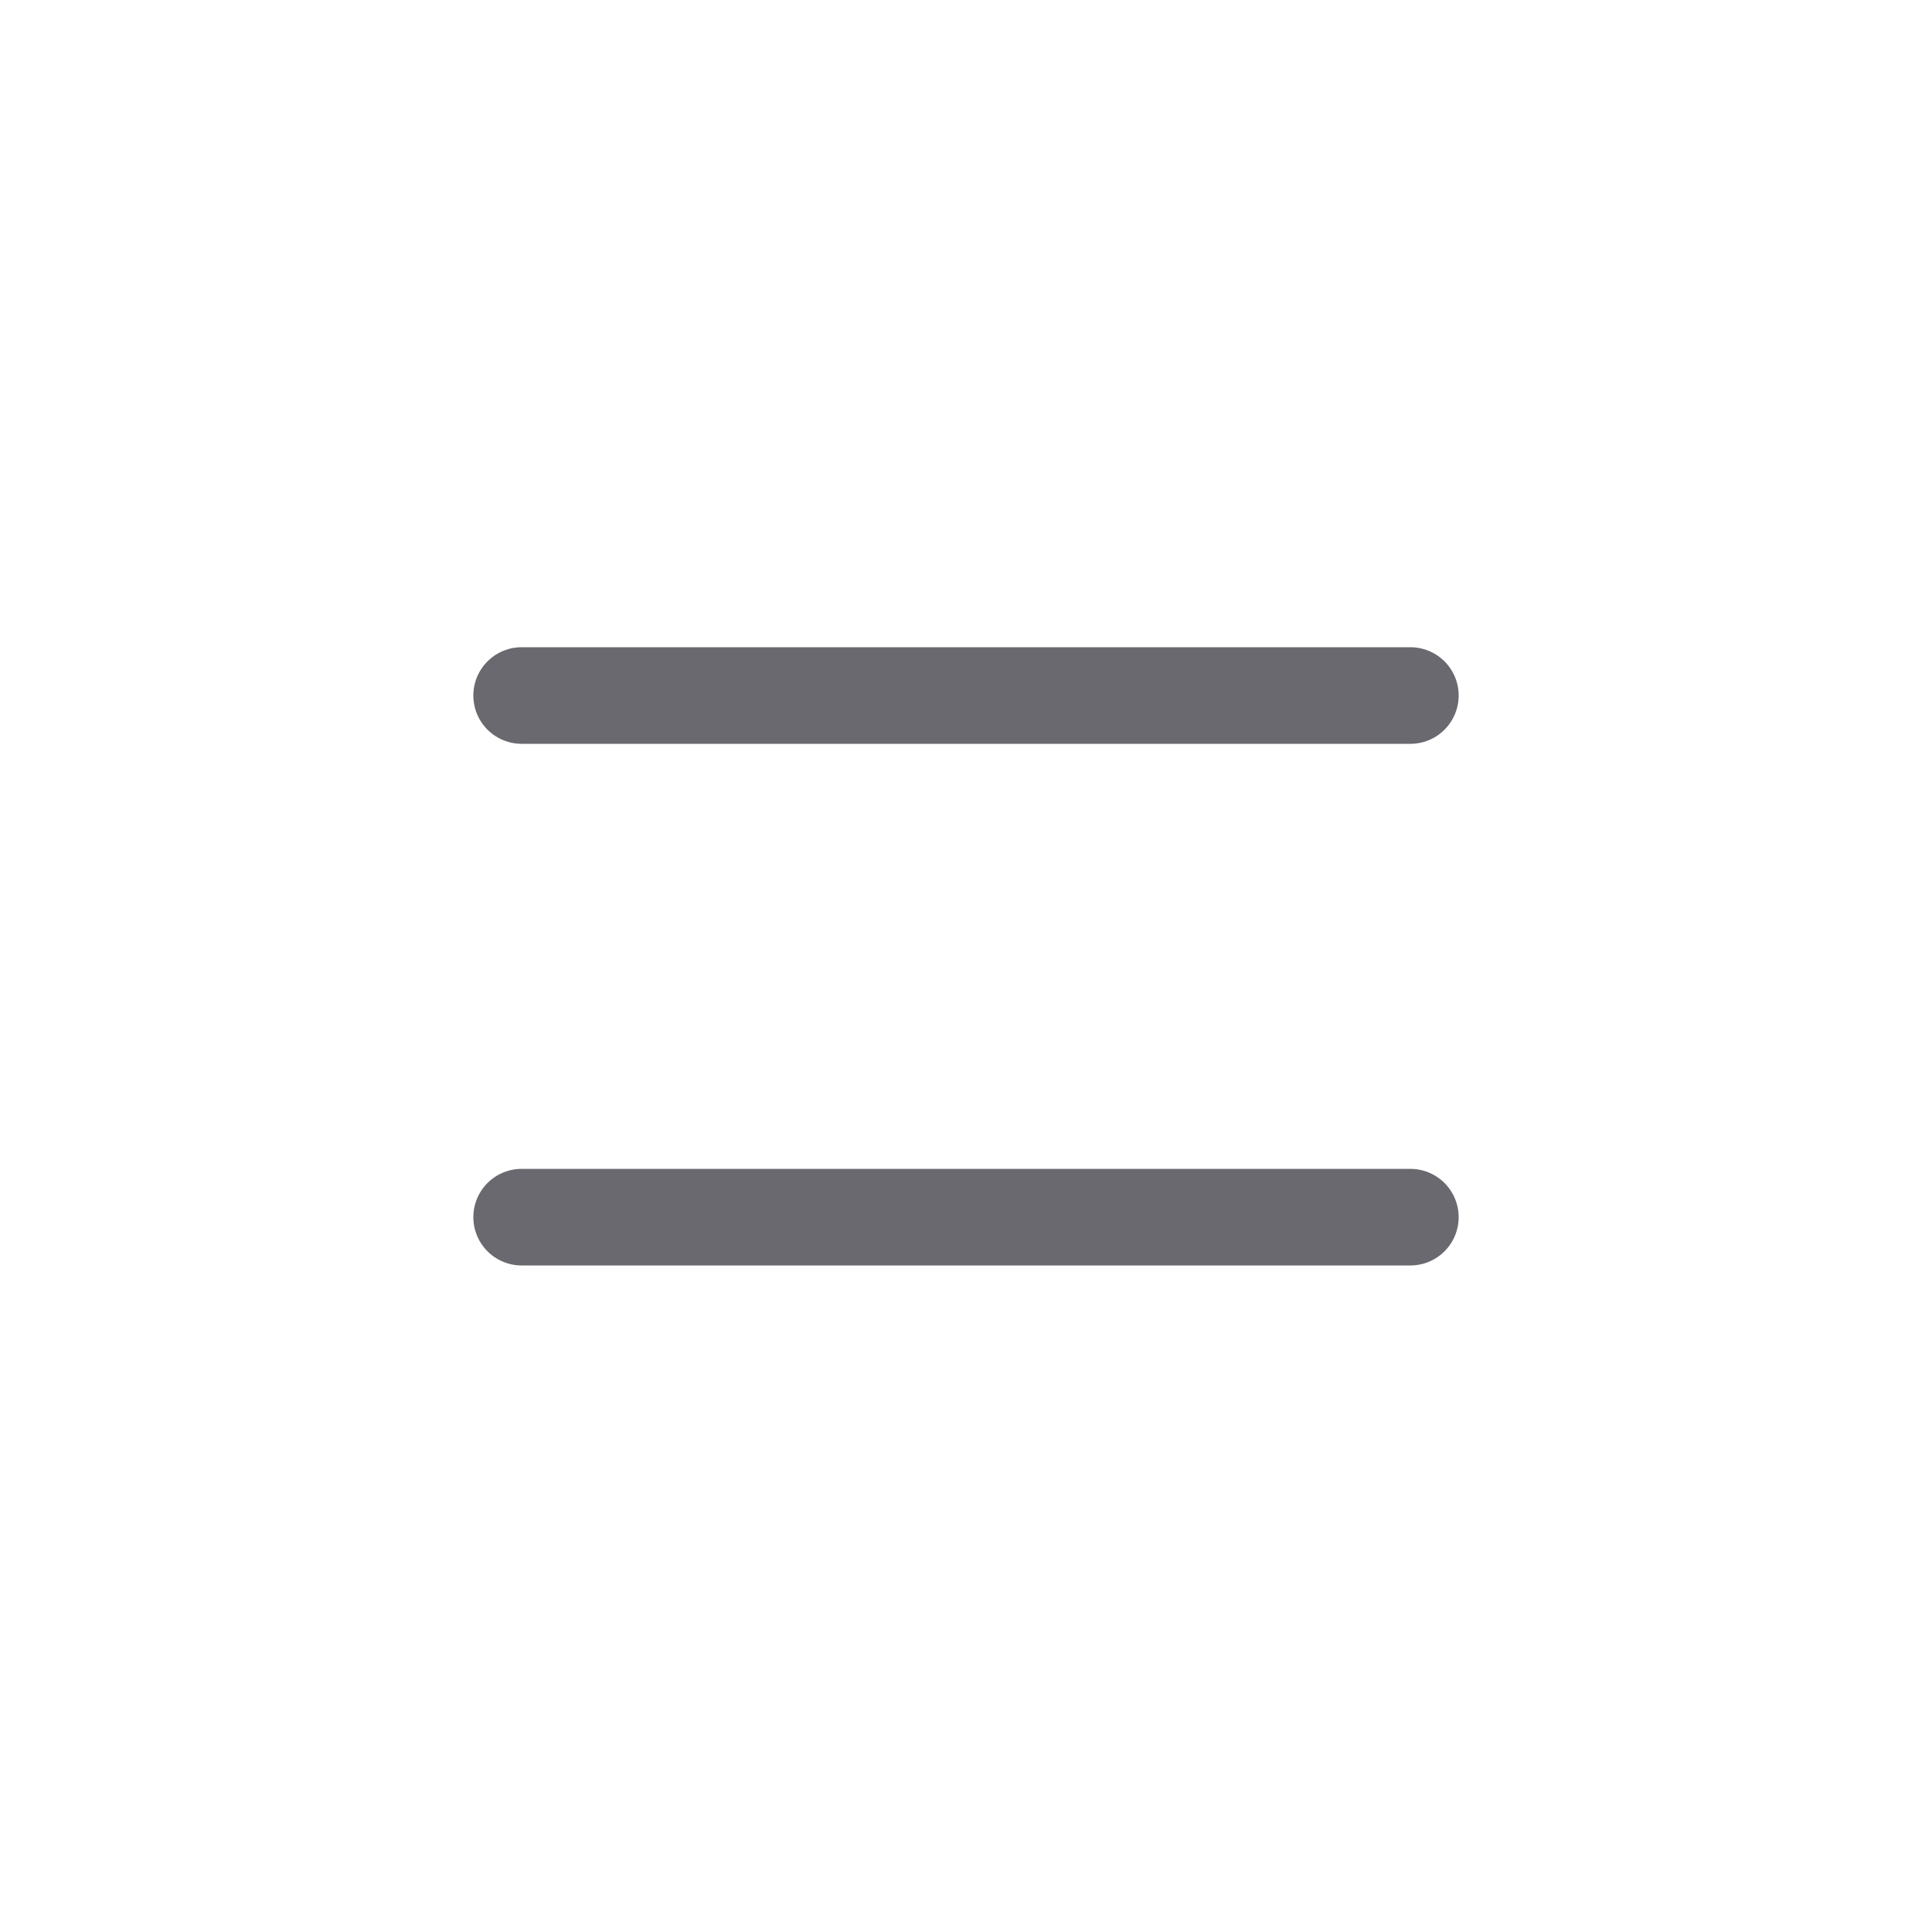
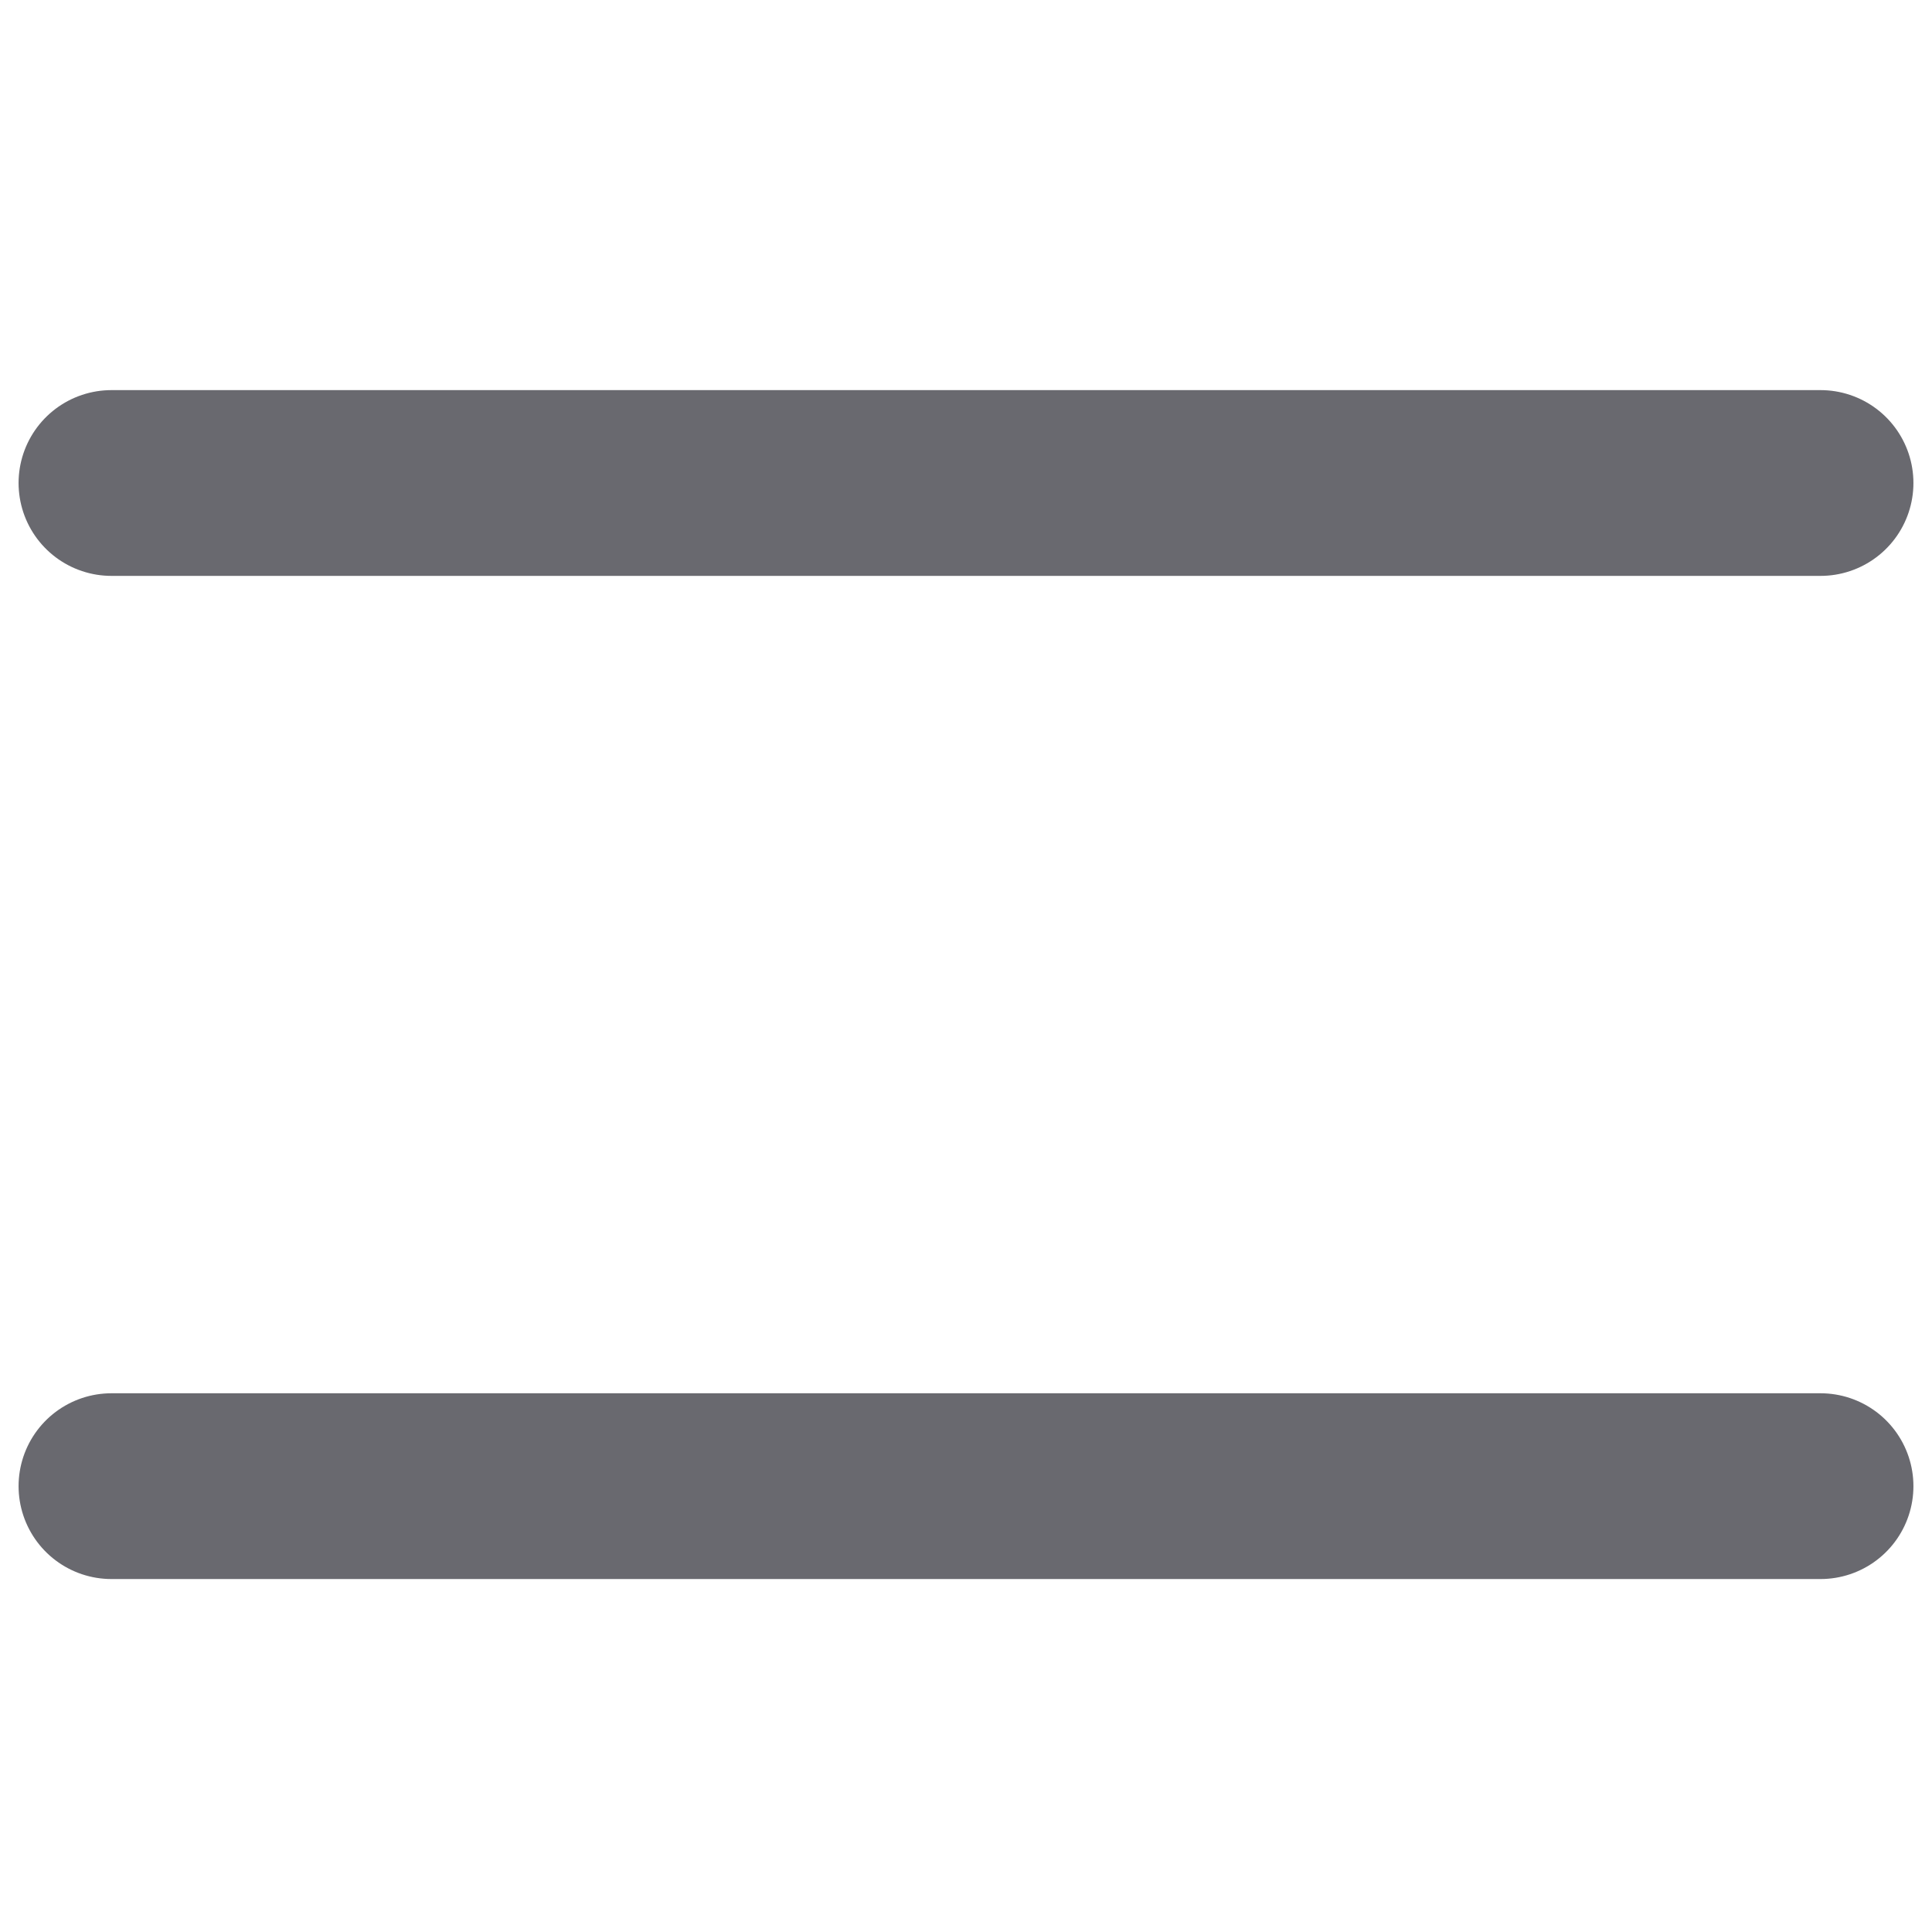
- <svg xmlns="http://www.w3.org/2000/svg" width="100" height="100" viewBox="0 0 100 100" fill="none">
-   <path d="M73 63L27 63" stroke="#69696F" stroke-width="5" stroke-linecap="round" />
-   <path d="M73 36L27 36" stroke="#69696F" stroke-width="5" stroke-linecap="round" />
+ <svg xmlns="http://www.w3.org/2000/svg" width="52" height="52" viewBox="0 0 52 52" fill="none">
+   <path d="M49 40L3 40" stroke="#69696F" stroke-width="5" stroke-linecap="round" />
+   <path d="M49 13L3 13" stroke="#69696F" stroke-width="5" stroke-linecap="round" />
</svg>
